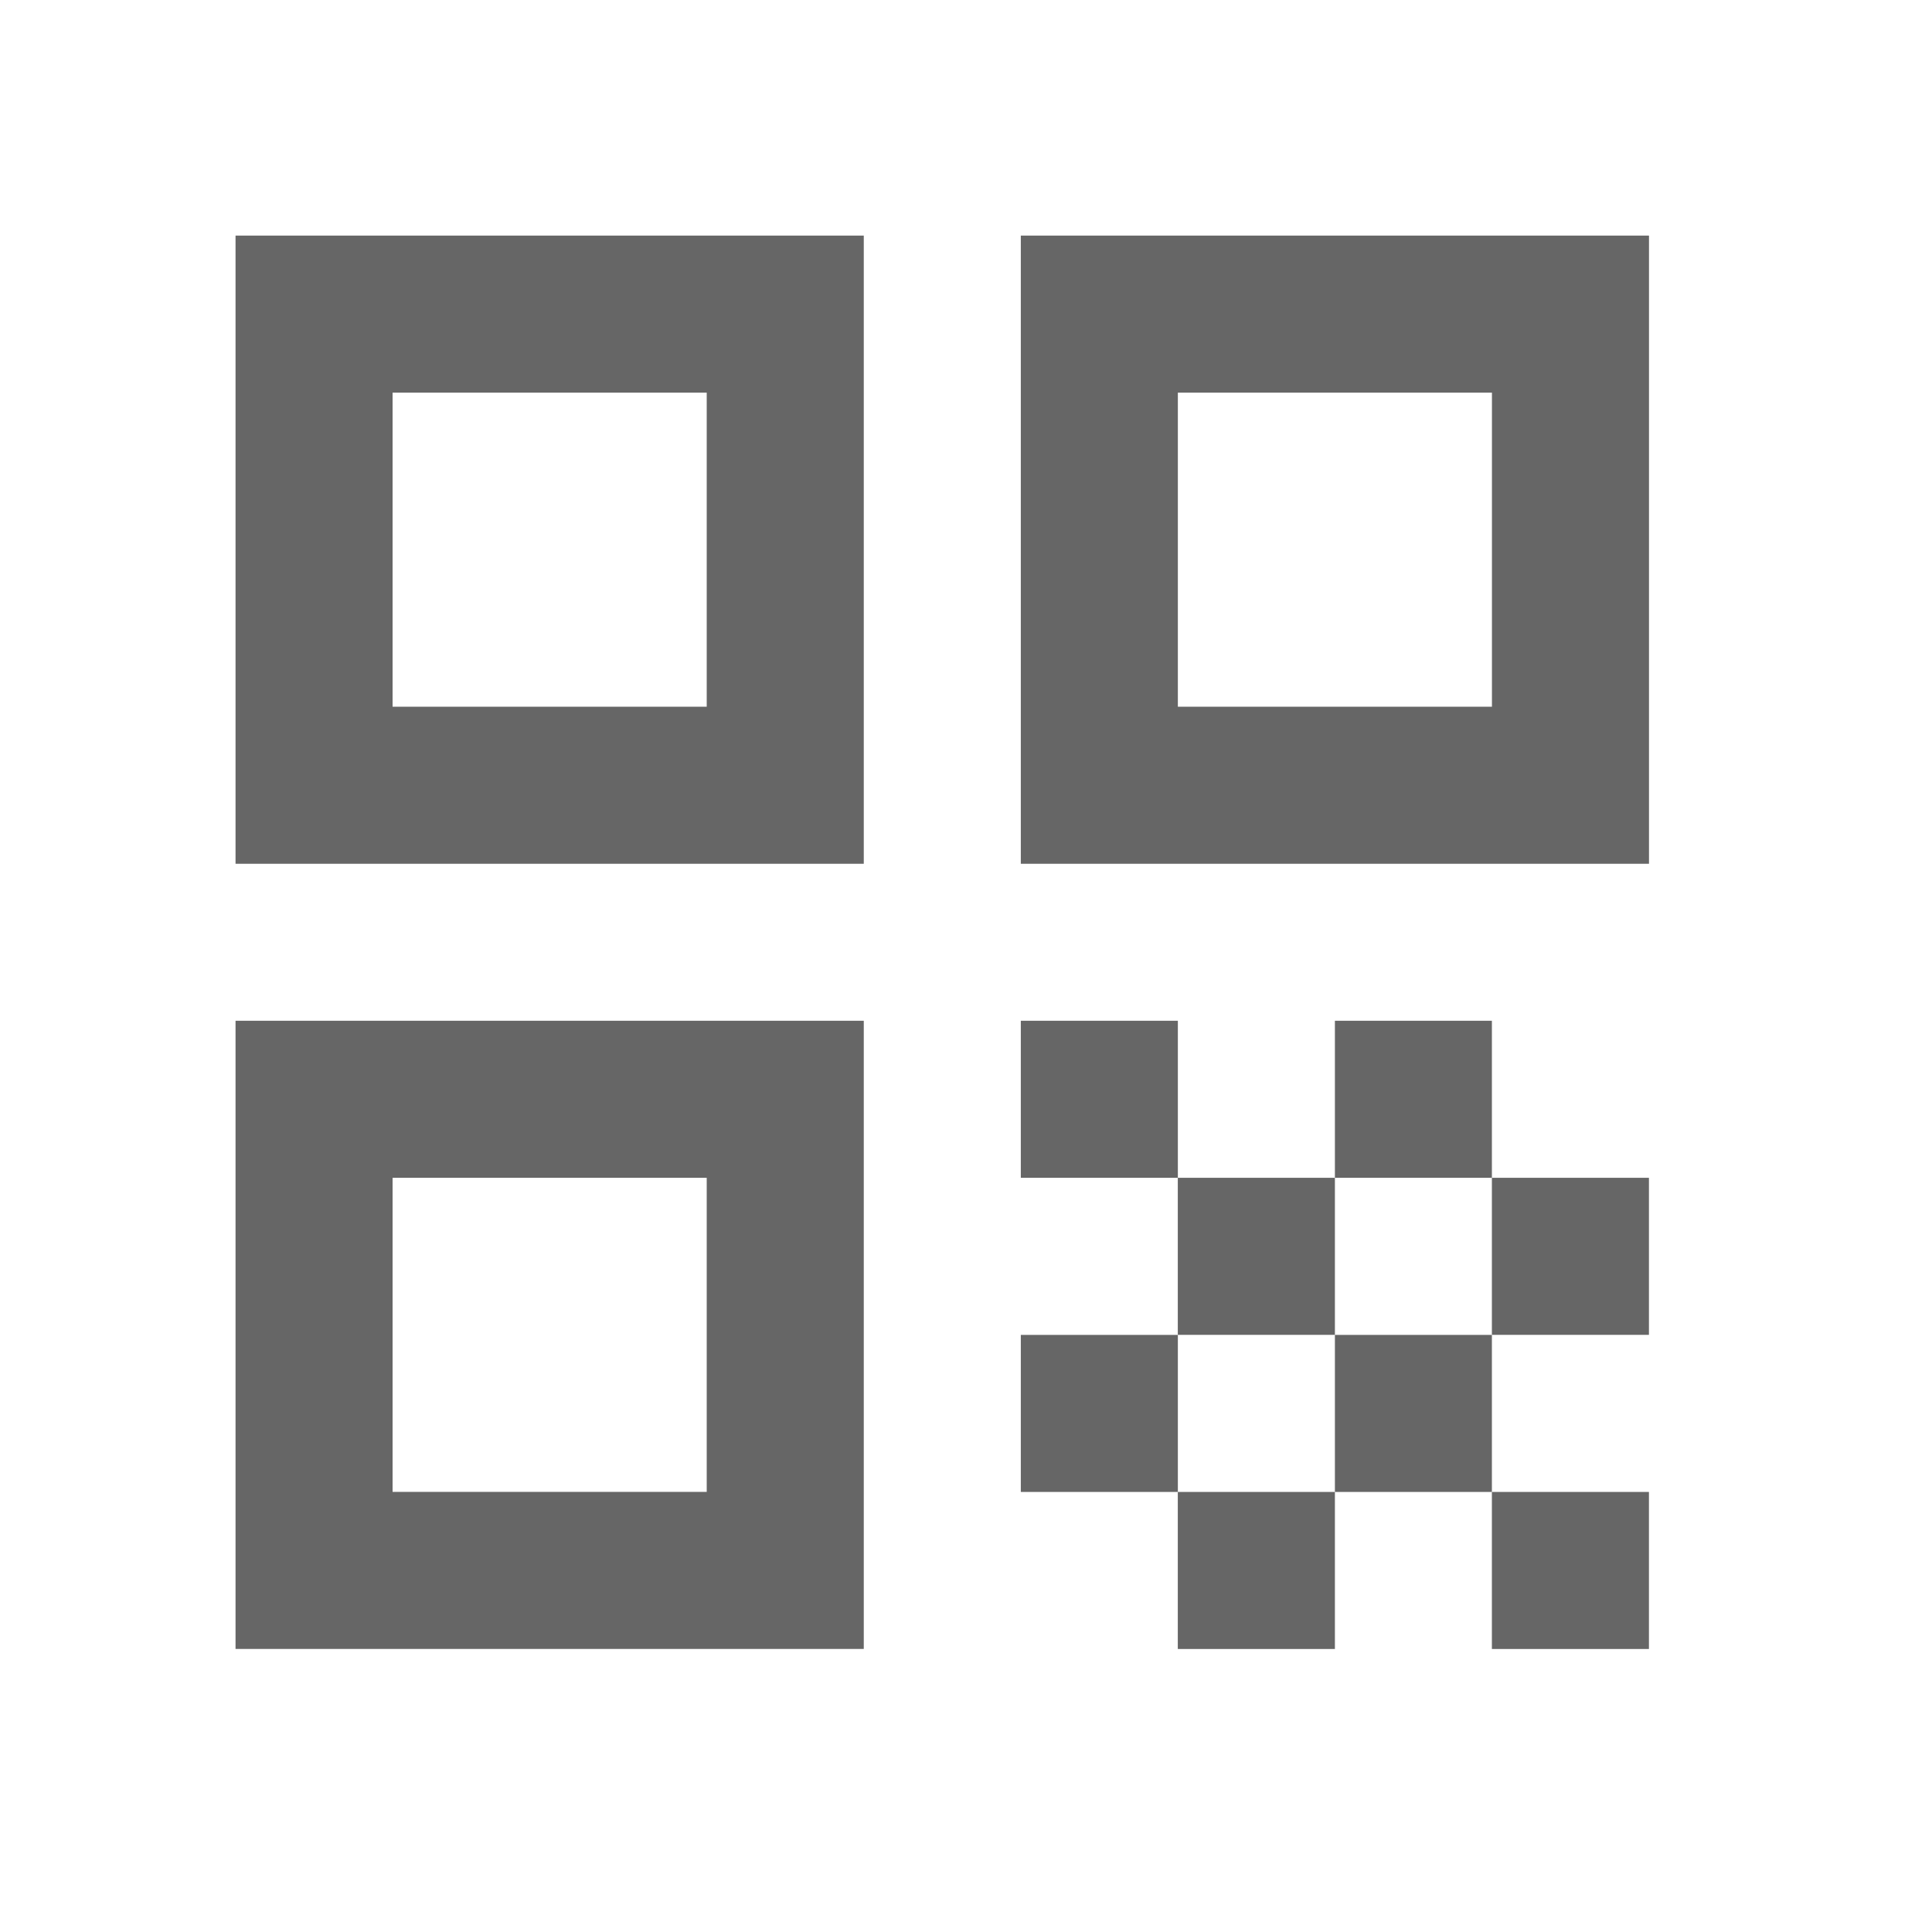
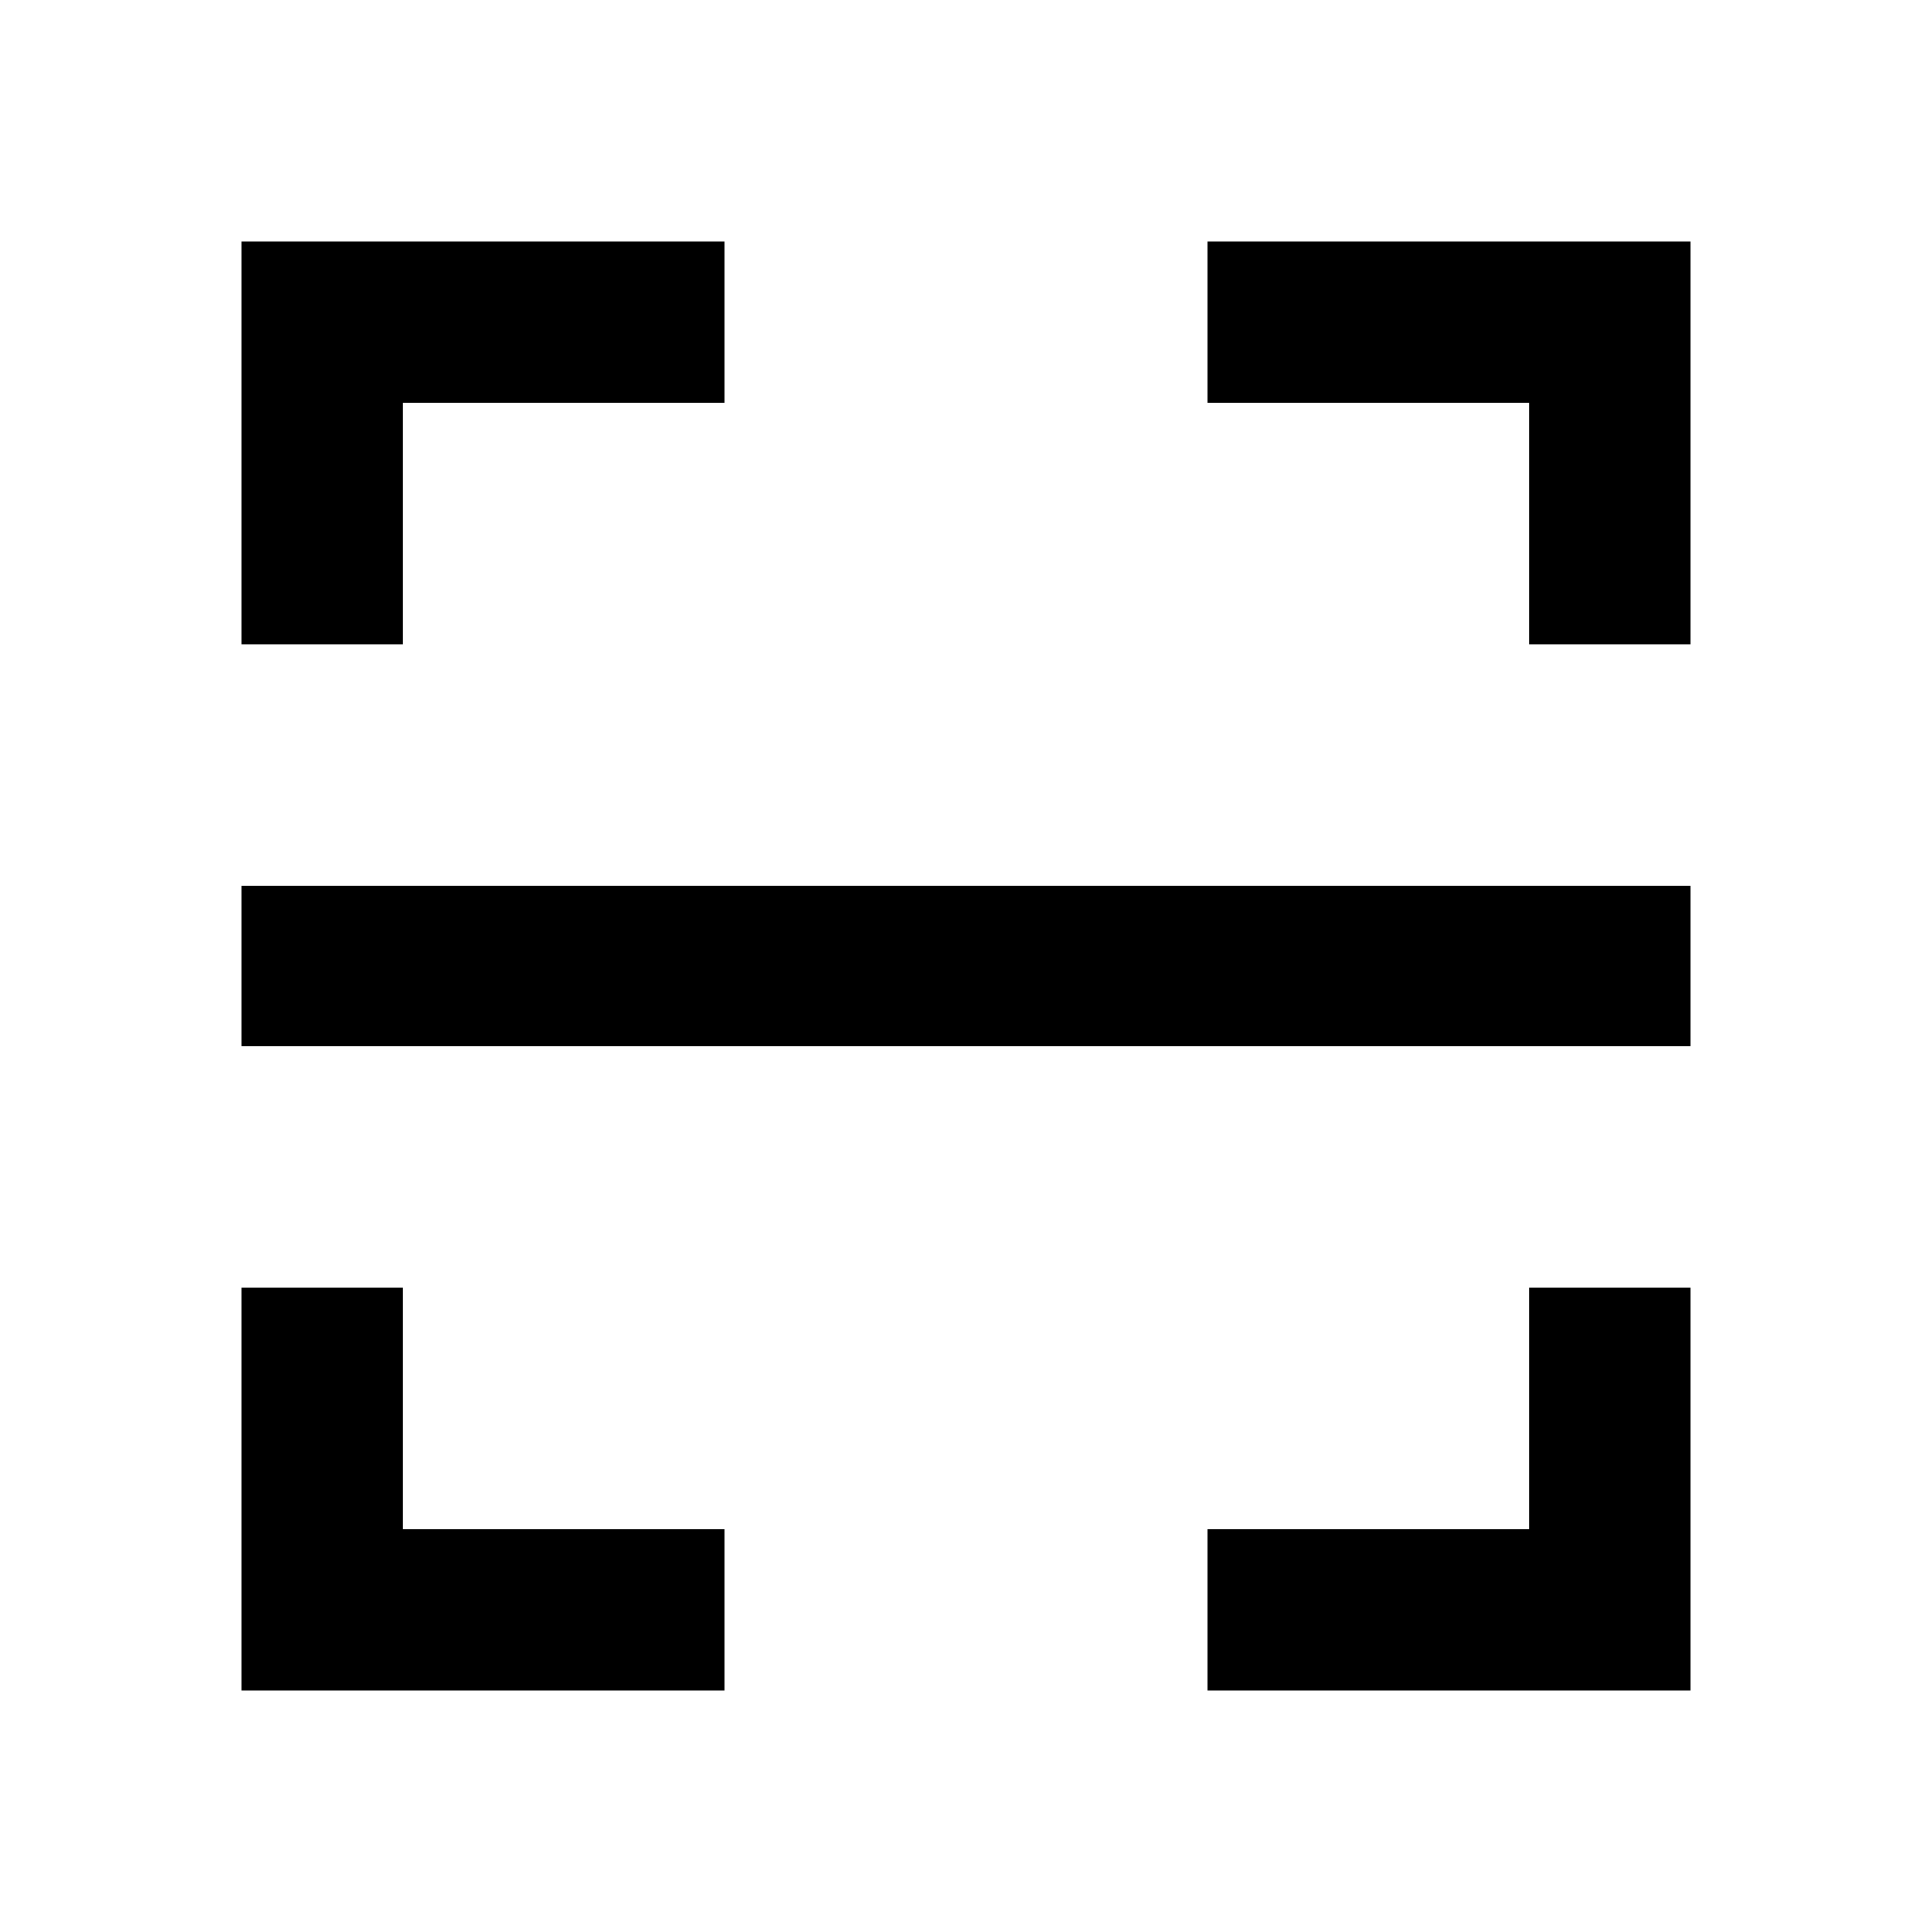
- <svg xmlns="http://www.w3.org/2000/svg" width="35" height="35" viewBox="0 0 35 35" fill="none">
-   <path d="M4.267 15.648H15.648V4.268H4.267V15.648ZM7.112 7.113H12.803V12.803H7.112V7.113Z" fill="#666666" />
-   <path d="M4.267 29.872H15.648V18.492H4.267V29.872ZM7.112 21.337H12.803V27.027H7.112V21.337Z" fill="#666666" />
-   <path d="M18.493 4.268V15.648H29.873V4.268H18.493ZM27.028 12.803H21.338V7.113H27.028V12.803Z" fill="#666666" />
-   <path d="M27.027 27.028H29.872V29.873H27.027V27.028Z" fill="#666666" />
-   <path d="M18.493 18.492H21.338V21.337H18.493V18.492Z" fill="#666666" />
-   <path d="M21.337 21.337H24.183V24.182H21.337V21.337Z" fill="#666666" />
-   <path d="M18.493 24.183H21.338V27.028H18.493V24.183Z" fill="#666666" />
-   <path d="M21.337 27.028H24.183V29.873H21.337V27.028Z" fill="#666666" />
-   <path d="M24.183 24.183H27.027V27.028H24.183V24.183Z" fill="#666666" />
-   <path d="M24.183 18.492H27.027V21.337H24.183V18.492Z" fill="#666666" />
-   <path d="M27.027 21.337H29.872V24.182H27.027V21.337Z" fill="#666666" />
+ <svg xmlns="http://www.w3.org/2000/svg" width="38" height="38" viewBox="0 0 38 38" fill="none">
+   <path d="M23.75 4.75H33.25V12.667H30.083V7.917H23.75V4.75ZM14.25 4.75V7.917H7.917V12.667H4.75V4.75H14.25ZM23.75 33.25V30.083H30.083V25.333H33.25V33.25H23.75ZM14.25 33.25H4.75V25.333H7.917V30.083H14.25V33.25ZM4.75 17.417H33.25V20.583H4.75V17.417Z" fill="black" />
</svg>
